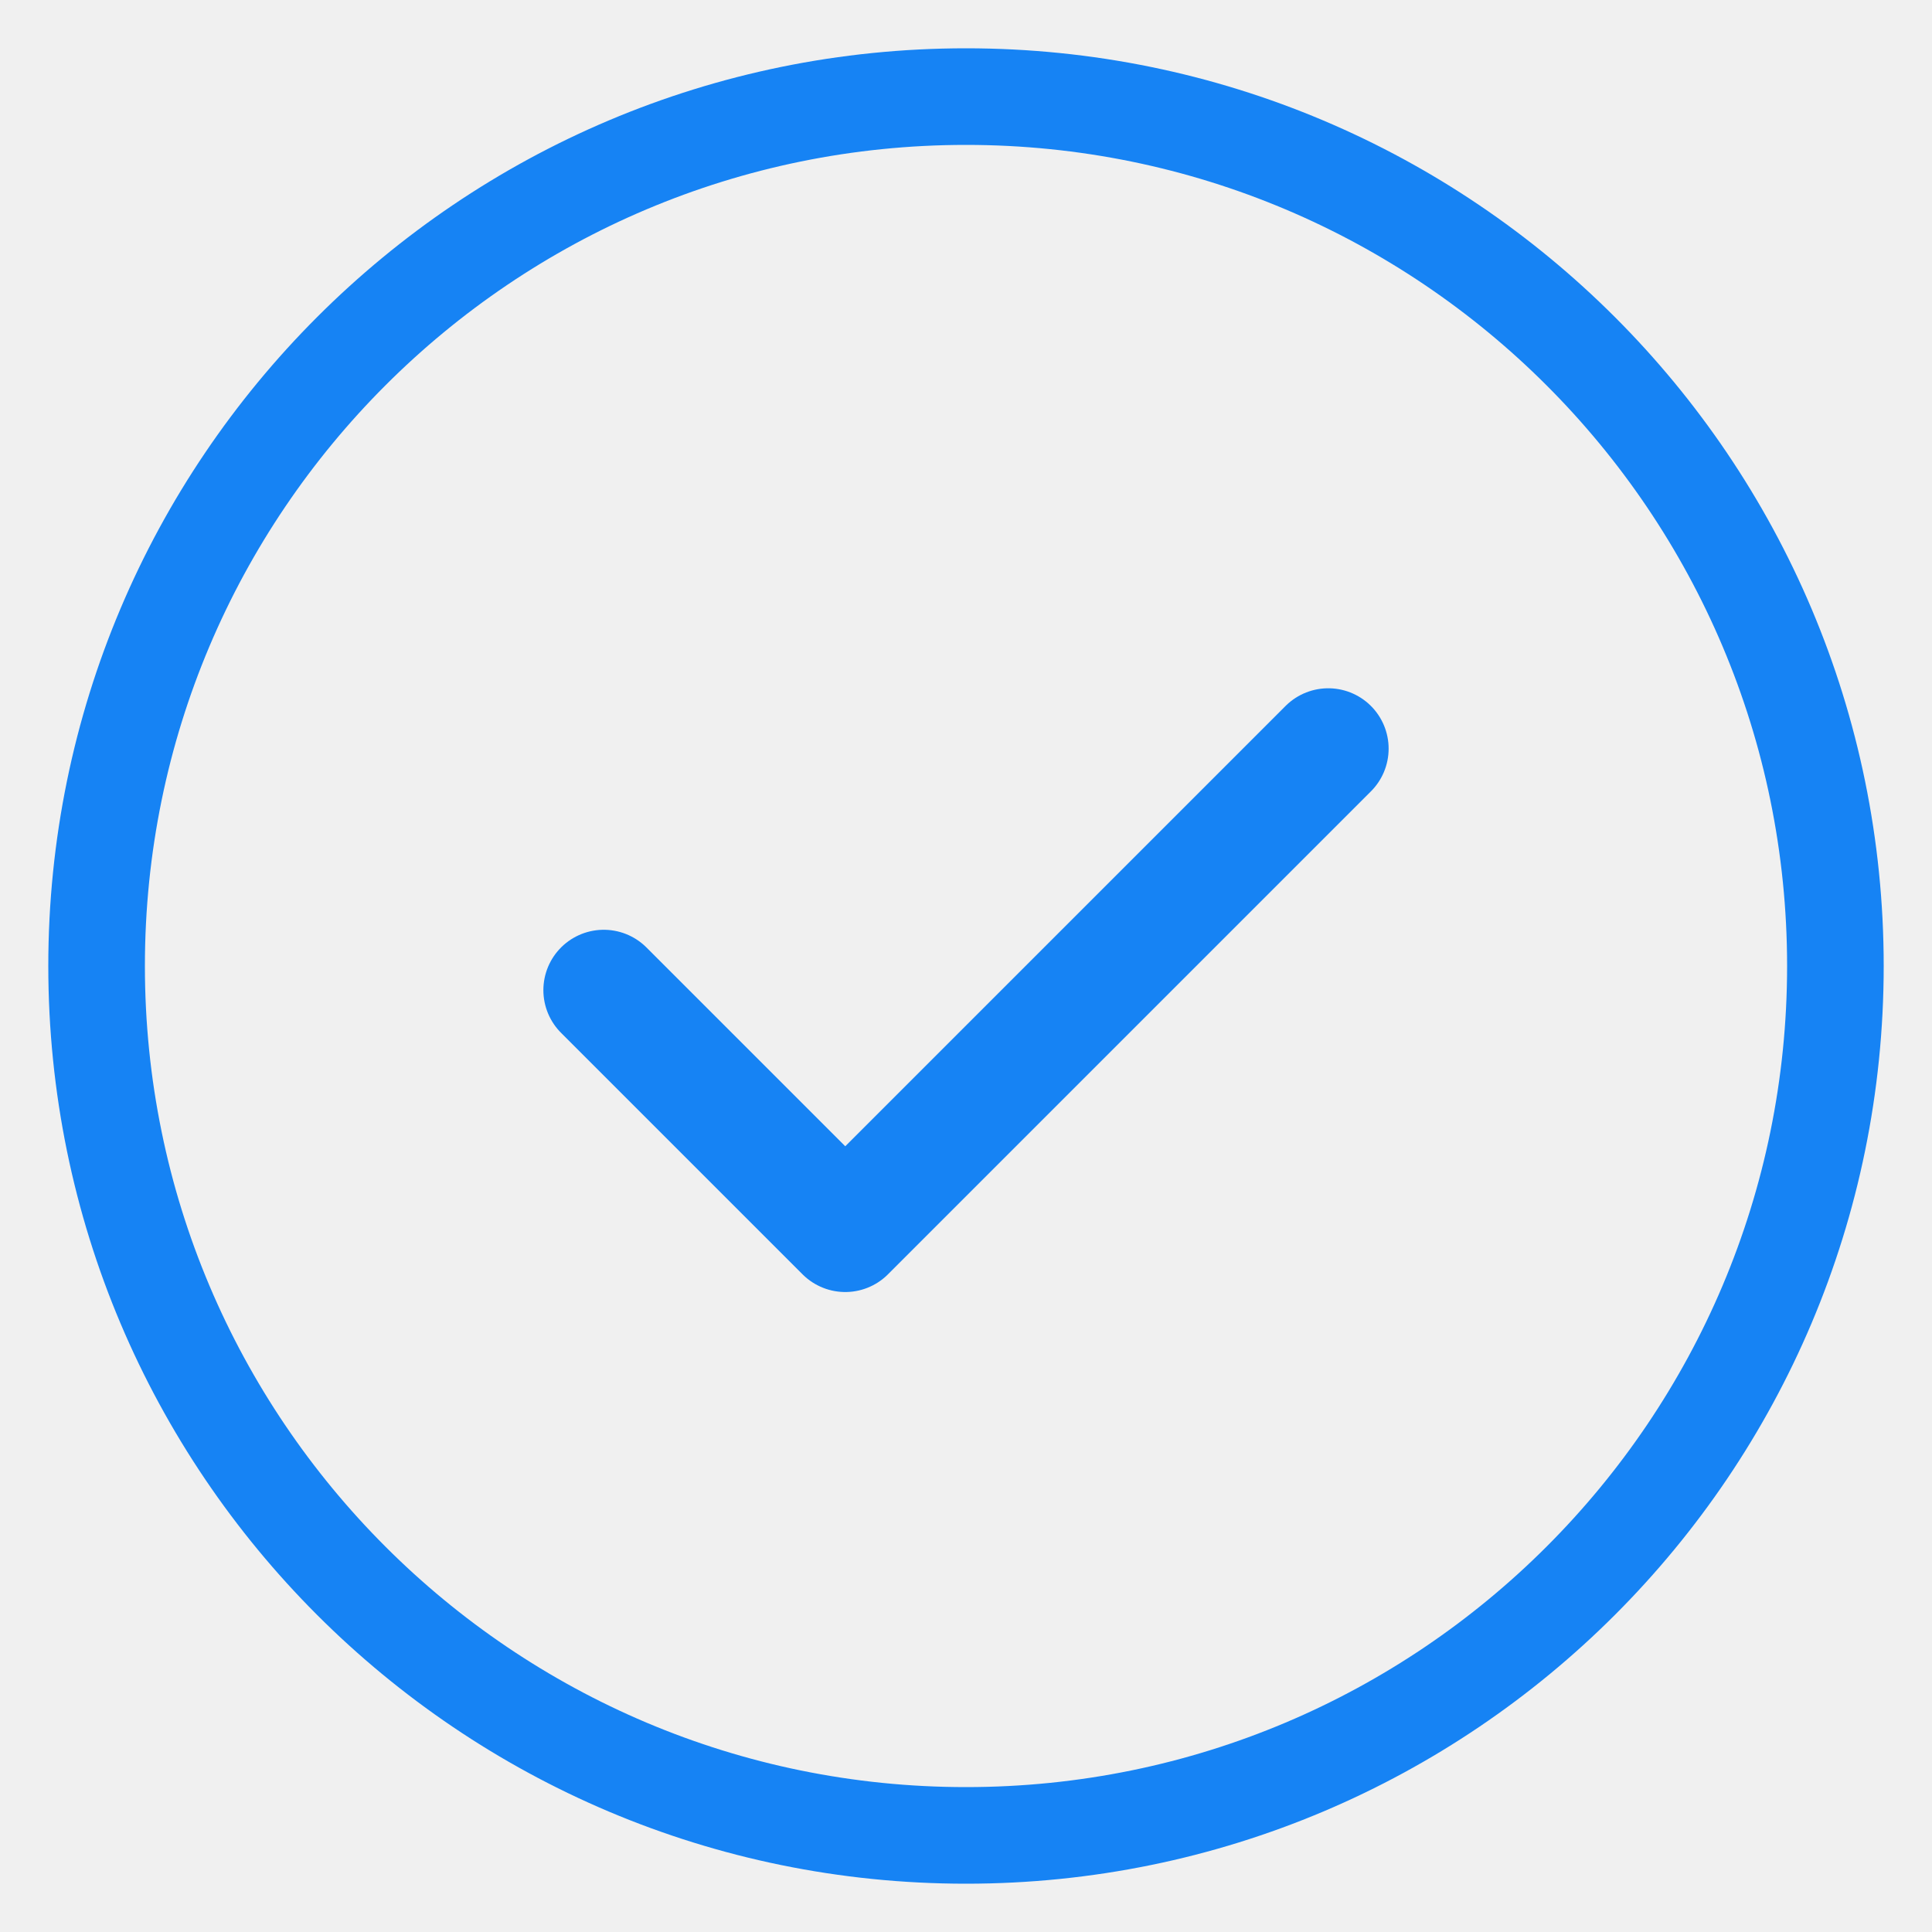
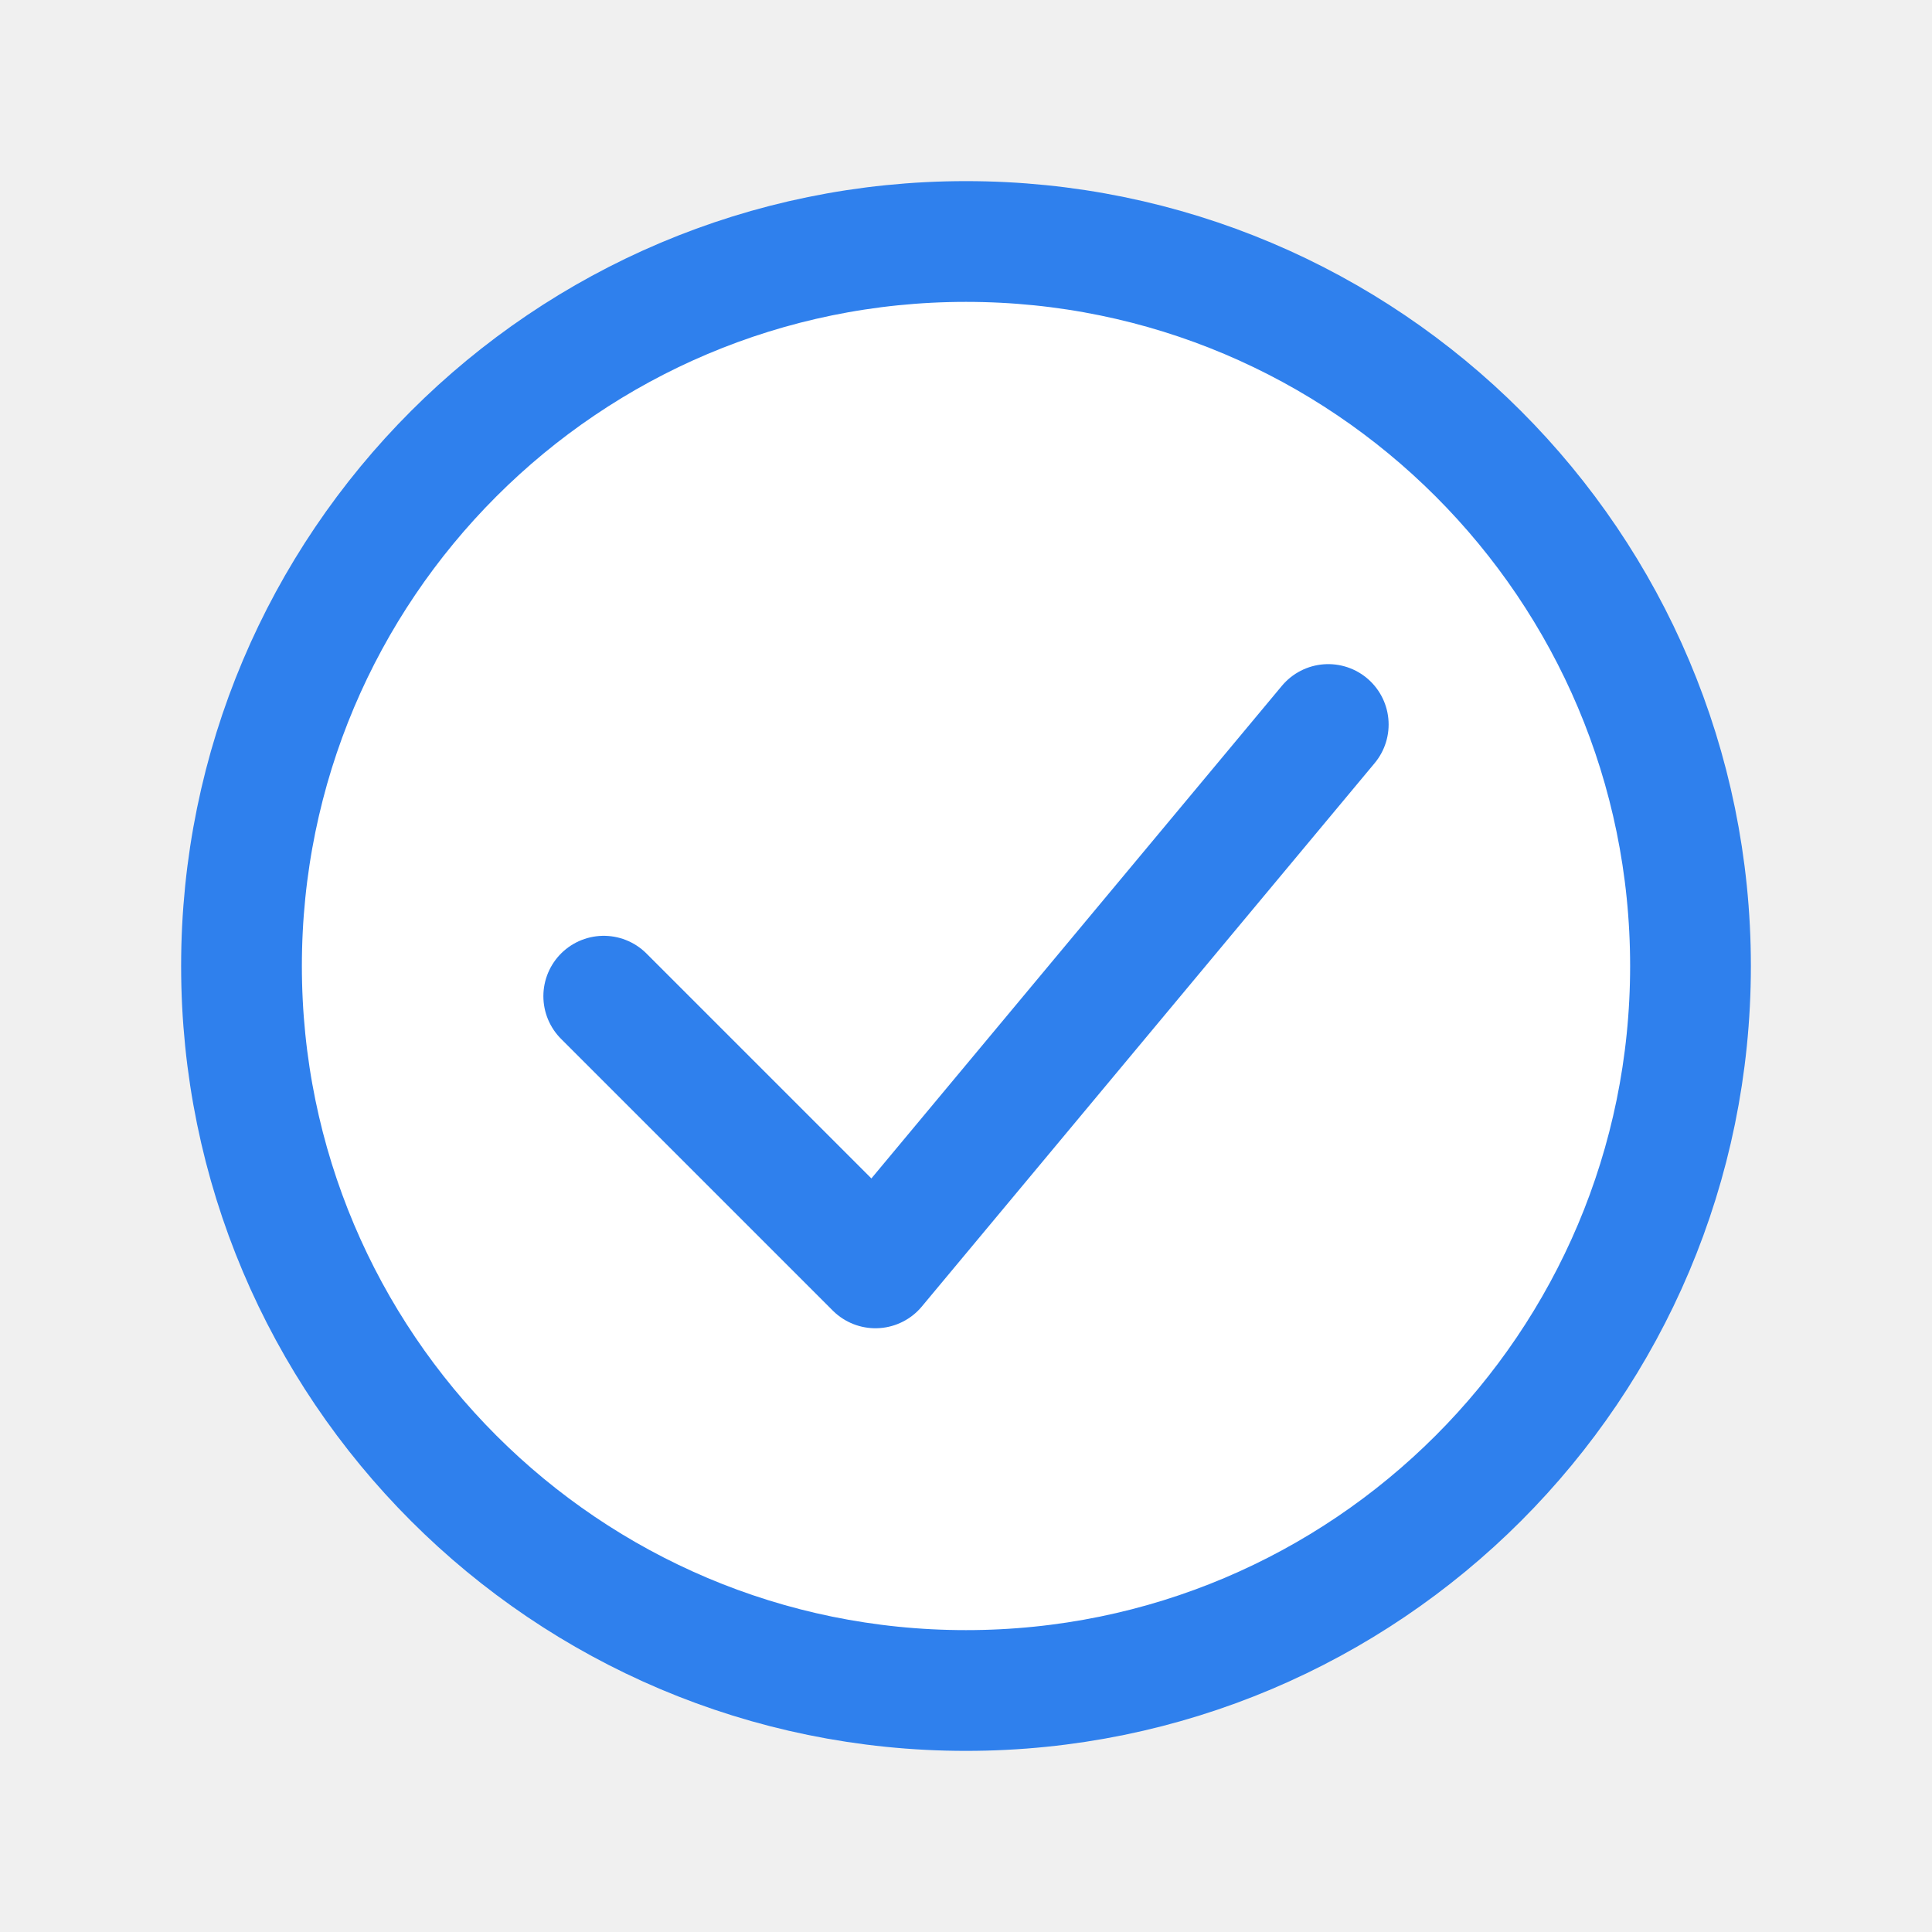
- <svg xmlns="http://www.w3.org/2000/svg" width="40" height="40" viewBox="0 0 40 40" fill="none">
-   <circle cx="20" cy="20" r="18" stroke="#1683F4" stroke-width="2" />
-   <path d="M12.5 20.5L17.5 25.5L27.5 15.5" stroke="#1683F4" stroke-width="2.5" stroke-linecap="round" stroke-linejoin="round" />
+ <svg xmlns="http://www.w3.org/2000/svg" width="64" height="64" viewBox="0 0 64 64">
+   <circle cx="32" cy="32" r="24" fill="white" stroke="#2F80ED" stroke-width="4" />
+   <path d="M20 33 L29 42 L44 24" fill="none" stroke="#2F80ED" stroke-width="4" stroke-linecap="round" stroke-linejoin="round" />
</svg>
